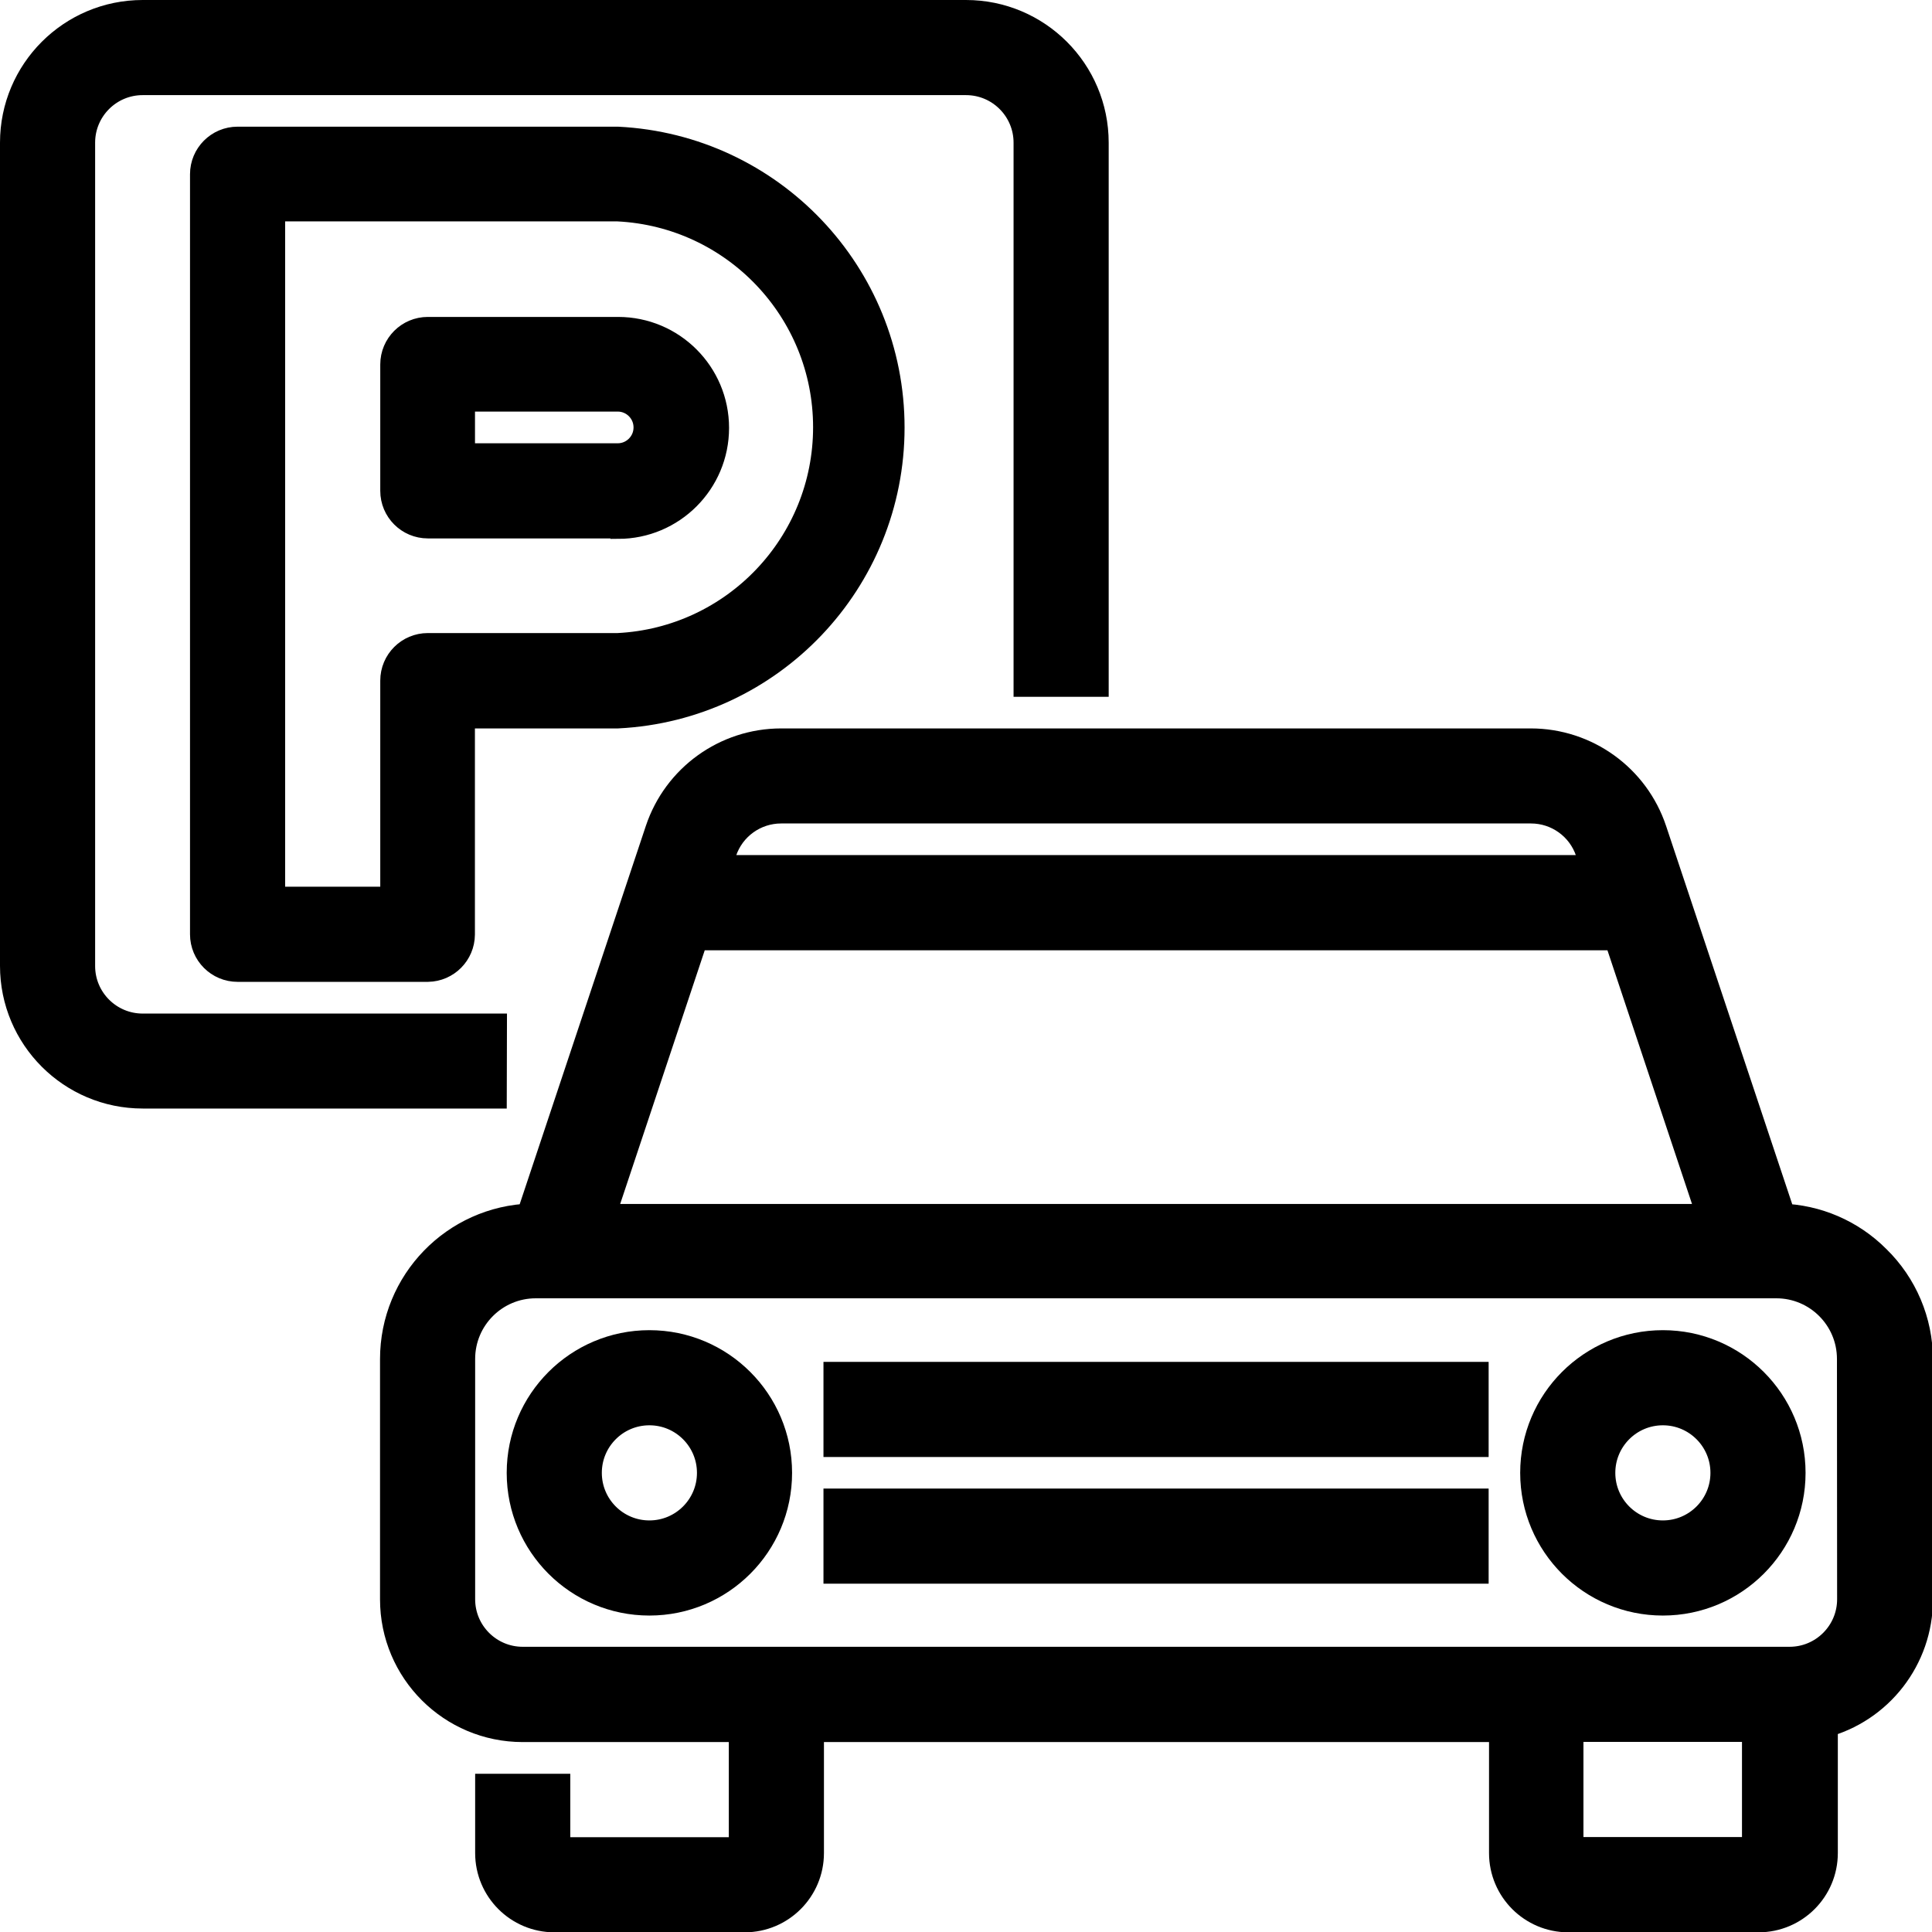
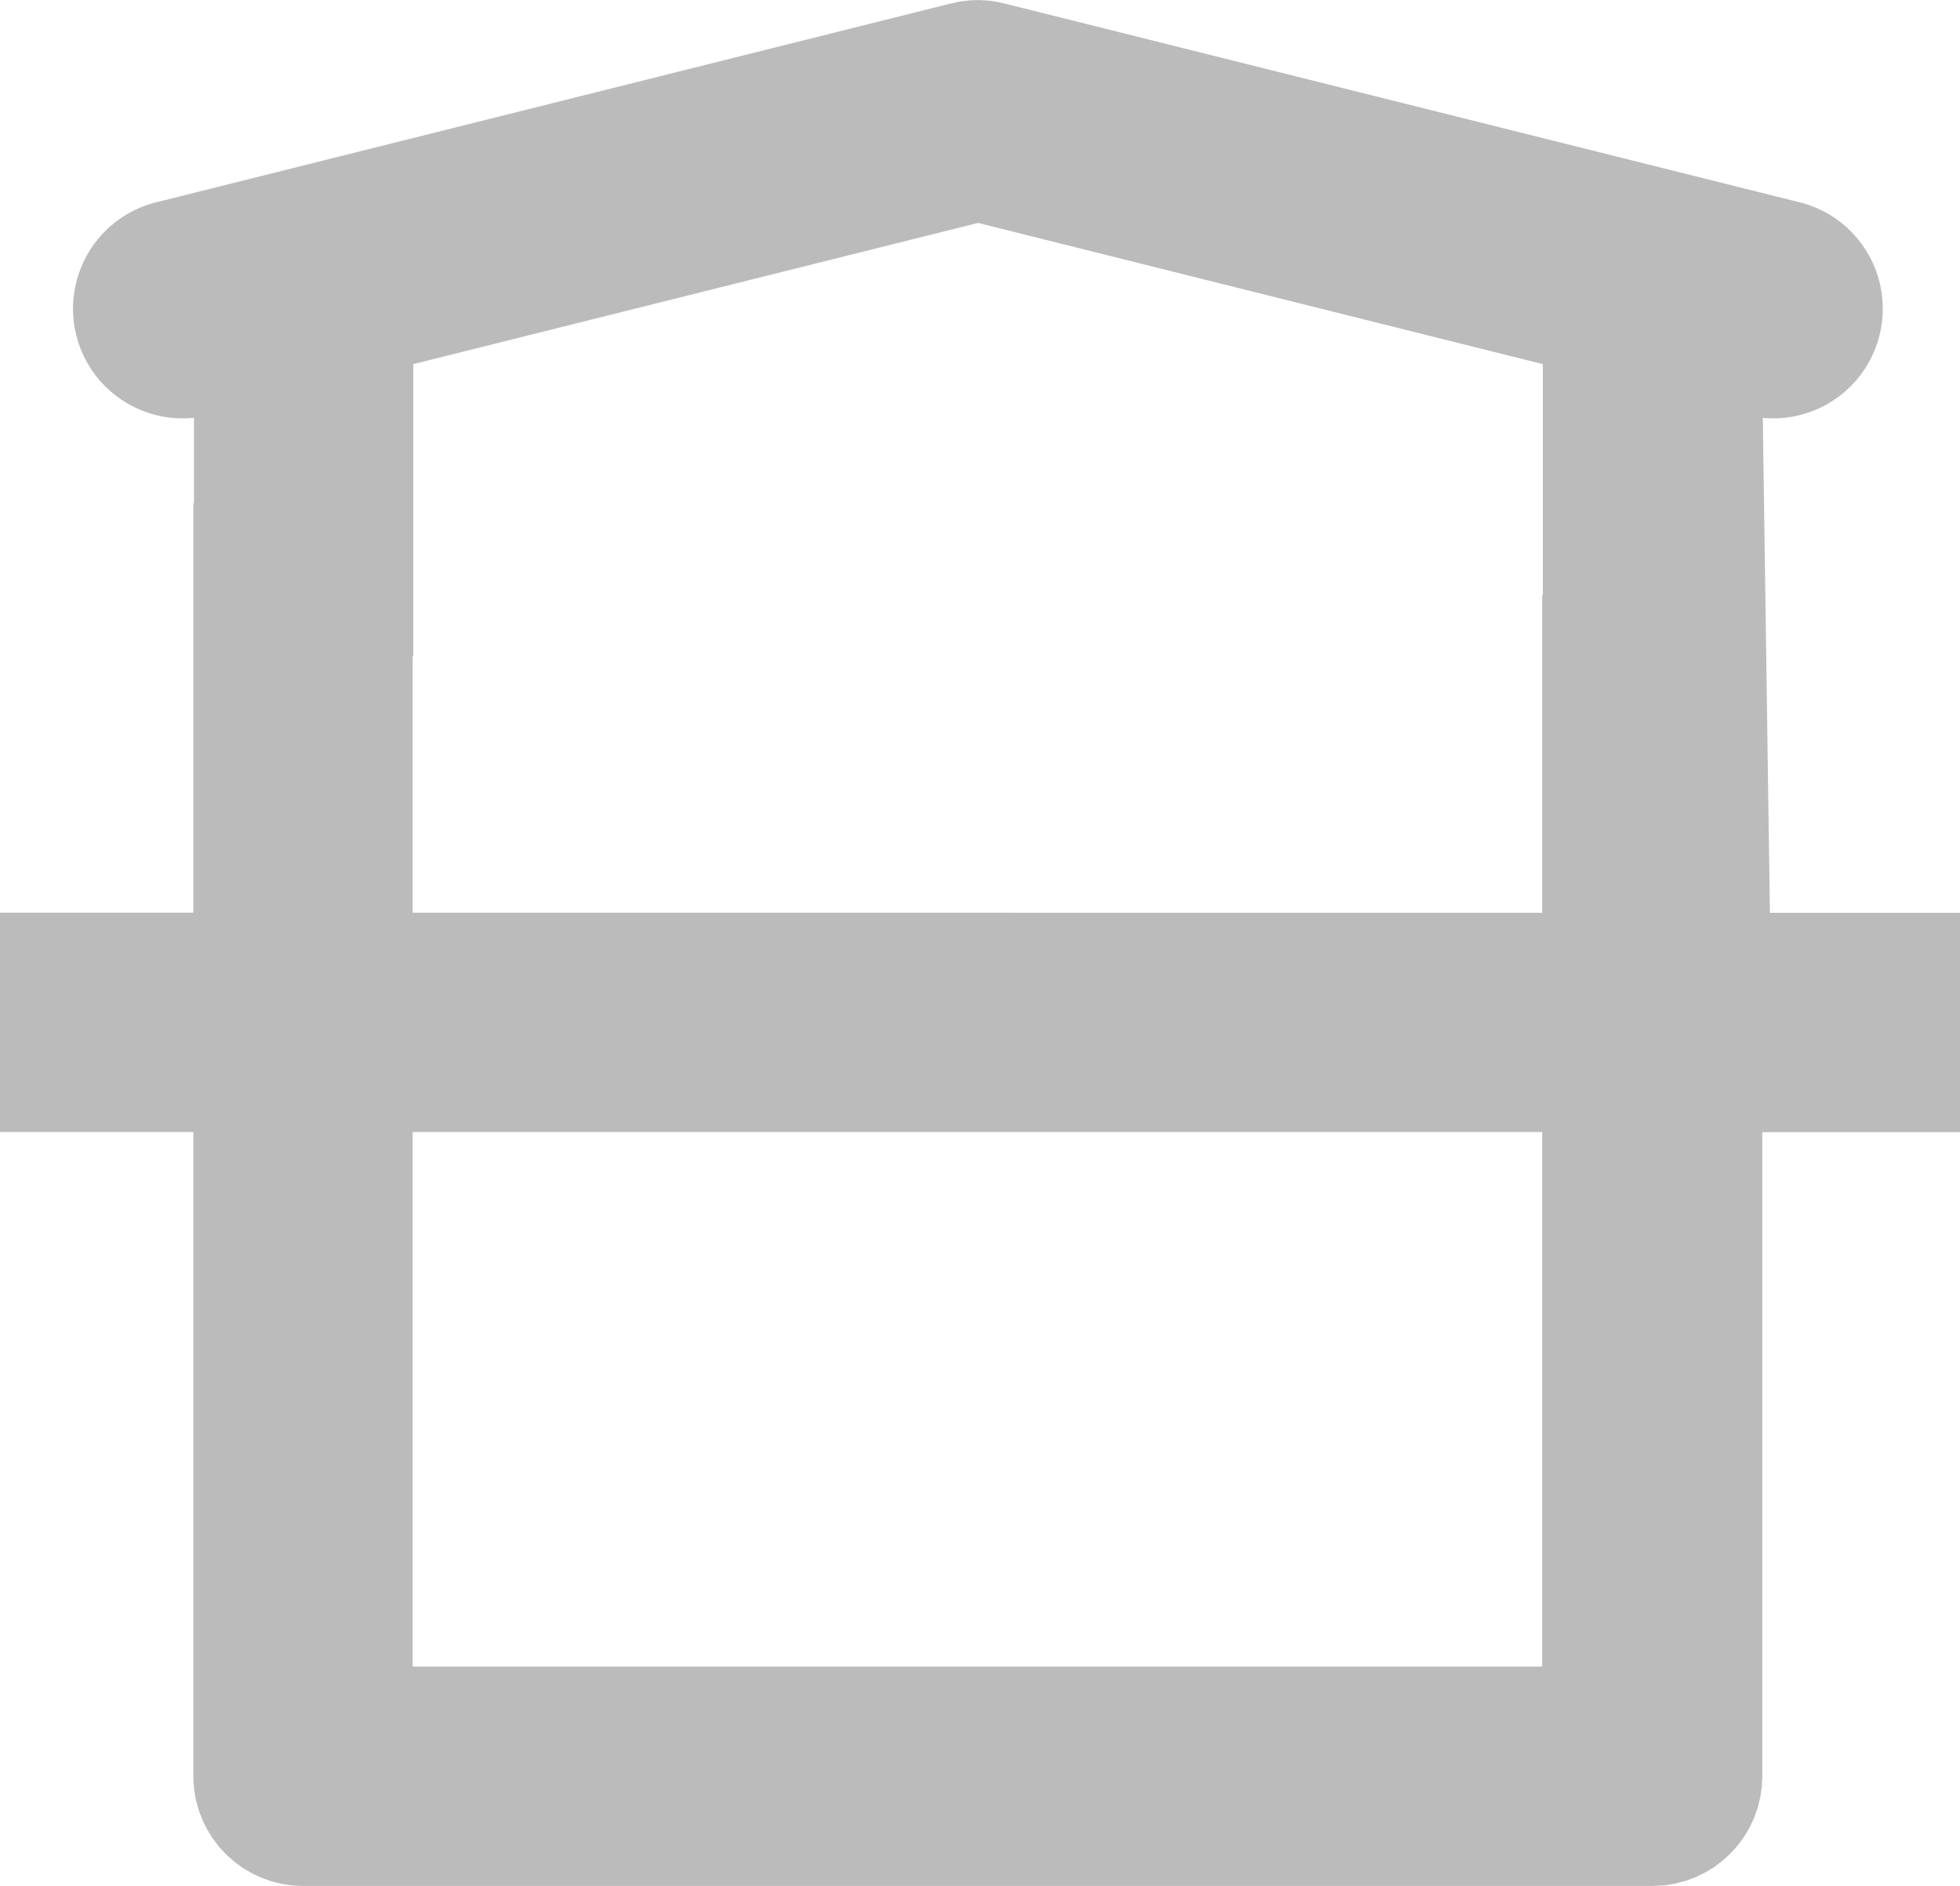
- <svg xmlns="http://www.w3.org/2000/svg" width="24.372" height="24.372" viewBox="0 0 24.372 24.372">
+ <svg xmlns="http://www.w3.org/2000/svg" width="12.601" height="12.122" viewBox="0 0 12.601 12.122">
  <defs>
    <style>
-             .prefix__cls-1{fill:currentColor;stroke:currentColor;stroke-width:.4px}
-         </style>
+       .cls-1 {
+         fill: #bbb;
+         stroke: #bbb;
+         stroke-width: 0.9px;
+       }
+     </style>
  </defs>
-   <g id="prefix__Outline" transform="translate(-15.8 -15.8)">
-     <path id="prefix__Path_929" d="M21.993 29.584H17.6a1.6 1.6 0 0 1-1.6-1.6V17.6a1.6 1.6 0 0 1 1.6-1.6h10.386a1.6 1.6 0 0 1 1.6 1.6v6.79h-.8V17.6a.8.8 0 0 0-.8-.8H17.6a.8.8 0 0 0-.8.8v10.386a.8.8 0 0 0 .8.8h4.395z" class="prefix__cls-1" data-name="Path 929" />
-     <path id="prefix__Path_930" d="M66.8 58.388h-2.4a.4.4 0 0 1-.4-.4V48.4a.4.4 0 0 1 .4-.4h4.794a3.6 3.6 0 0 1 0 7.191h-2v2.8a.4.4 0 0 1-.394.397zm-2-.8h1.6v-2.8a.4.4 0 0 1 .4-.4h2.4a2.8 2.8 0 0 0 0-5.593h-4.4zm4.395-4.794H66.8a.4.4 0 0 1-.4-.4V50.8a.4.4 0 0 1 .4-.4h2.4a1.2 1.2 0 0 1 0 2.4zm-2-.8h2a.4.4 0 0 0 0-.8h-2z" class="prefix__cls-1" data-name="Path 930" transform="translate(-45.603 -30.402)" />
-     <path id="prefix__Path_931" d="M130.661 206.509a1.751 1.751 0 0 0-1.193-.515l-1.634-4.9a1.6 1.6 0 0 0-1.516-1.094h-9.459a1.6 1.6 0 0 0-1.516 1.093l-1.634 4.9a1.763 1.763 0 0 0-1.709 1.763v3.031a1.6 1.6 0 0 0 1.6 1.6h2.8v1.6H114v-.8h-.8v.8a.8.8 0 0 0 .8.8h2.4a.8.8 0 0 0 .8-.8v-1.6h8.79v1.6a.8.8 0 0 0 .8.8h2.4a.8.8 0 0 0 .8-.8v-1.649a1.6 1.6 0 0 0 1.2-1.548v-3.031a1.752 1.752 0 0 0-.529-1.25zm-13.8-5.71h9.459a.8.8 0 0 1 .758.546l.084.253h-11.145l.084-.253a.8.8 0 0 1 .758-.546zm-1.109 1.6h11.676l1.2 3.6h-14.076zm13.429 11.586h-2.4v-1.6h2.4v1.6zm1.2-3.2a.8.8 0 0 1-.8.8H113.6a.8.8 0 0 1-.8-.8v-3.031a.965.965 0 0 1 .964-.965h15.65a.965.965 0 0 1 .965.964z" class="prefix__cls-1" data-name="Path 931" transform="translate(-91.206 -174.811)" />
-     <path id="prefix__Path_932" d="M145.6 352a1.6 1.6 0 1 0 1.6 1.6 1.6 1.6 0 0 0-1.6-1.6zm0 2.4a.8.8 0 1 1 .8-.8.8.8 0 0 1-.8.8z" class="prefix__cls-1" data-name="Path 932" transform="translate(-121.608 -319.22)" />
-     <path id="prefix__Path_933" d="M401.6 352a1.6 1.6 0 1 0 1.6 1.6 1.6 1.6 0 0 0-1.6-1.6zm0 2.4a.8.8 0 1 1 .8-.8.8.8 0 0 1-.8.8z" class="prefix__cls-1" data-name="Path 933" transform="translate(-364.823 -319.22)" />
-     <path id="prefix__Path_934" d="M224 360h7.991v.8H224z" class="prefix__cls-1" data-name="Path 934" transform="translate(-197.612 -326.82)" />
-     <path id="prefix__Path_935" d="M224 392h7.991v.8H224z" class="prefix__cls-1" data-name="Path 935" transform="translate(-197.612 -357.222)" />
-   </g>
+   <path id="icons8_parking_and_2nd_floor" class="cls-1" d="M7.945,3a.267.267,0,0,0-.048.008L2.8,4.283a.255.255,0,1,0,.124.494l.448-.112v1.65h.51V4.538l4.081-1.02,4.081,1.02V8.977h.568L12.55,4.665,13,4.777a.255.255,0,1,0,.124-.494l-5.1-1.275A.242.242,0,0,0,7.945,3ZM3.368,6.235v2.63h.51V6.235Zm8.672.59v.51h.51v-.51ZM3.368,7.845v.51h.51v-.51Zm8.672,0v.51h.51v-.51ZM2.125,8.865v.51H3.368v4.591a.256.256,0,0,0,.255.255H12.3a.256.256,0,0,0,.255-.255V9.376h1.275v-.51Zm1.753.51H12.04v4.336H3.878Z" transform="translate(-1.675 -2.549)" />
</svg>
